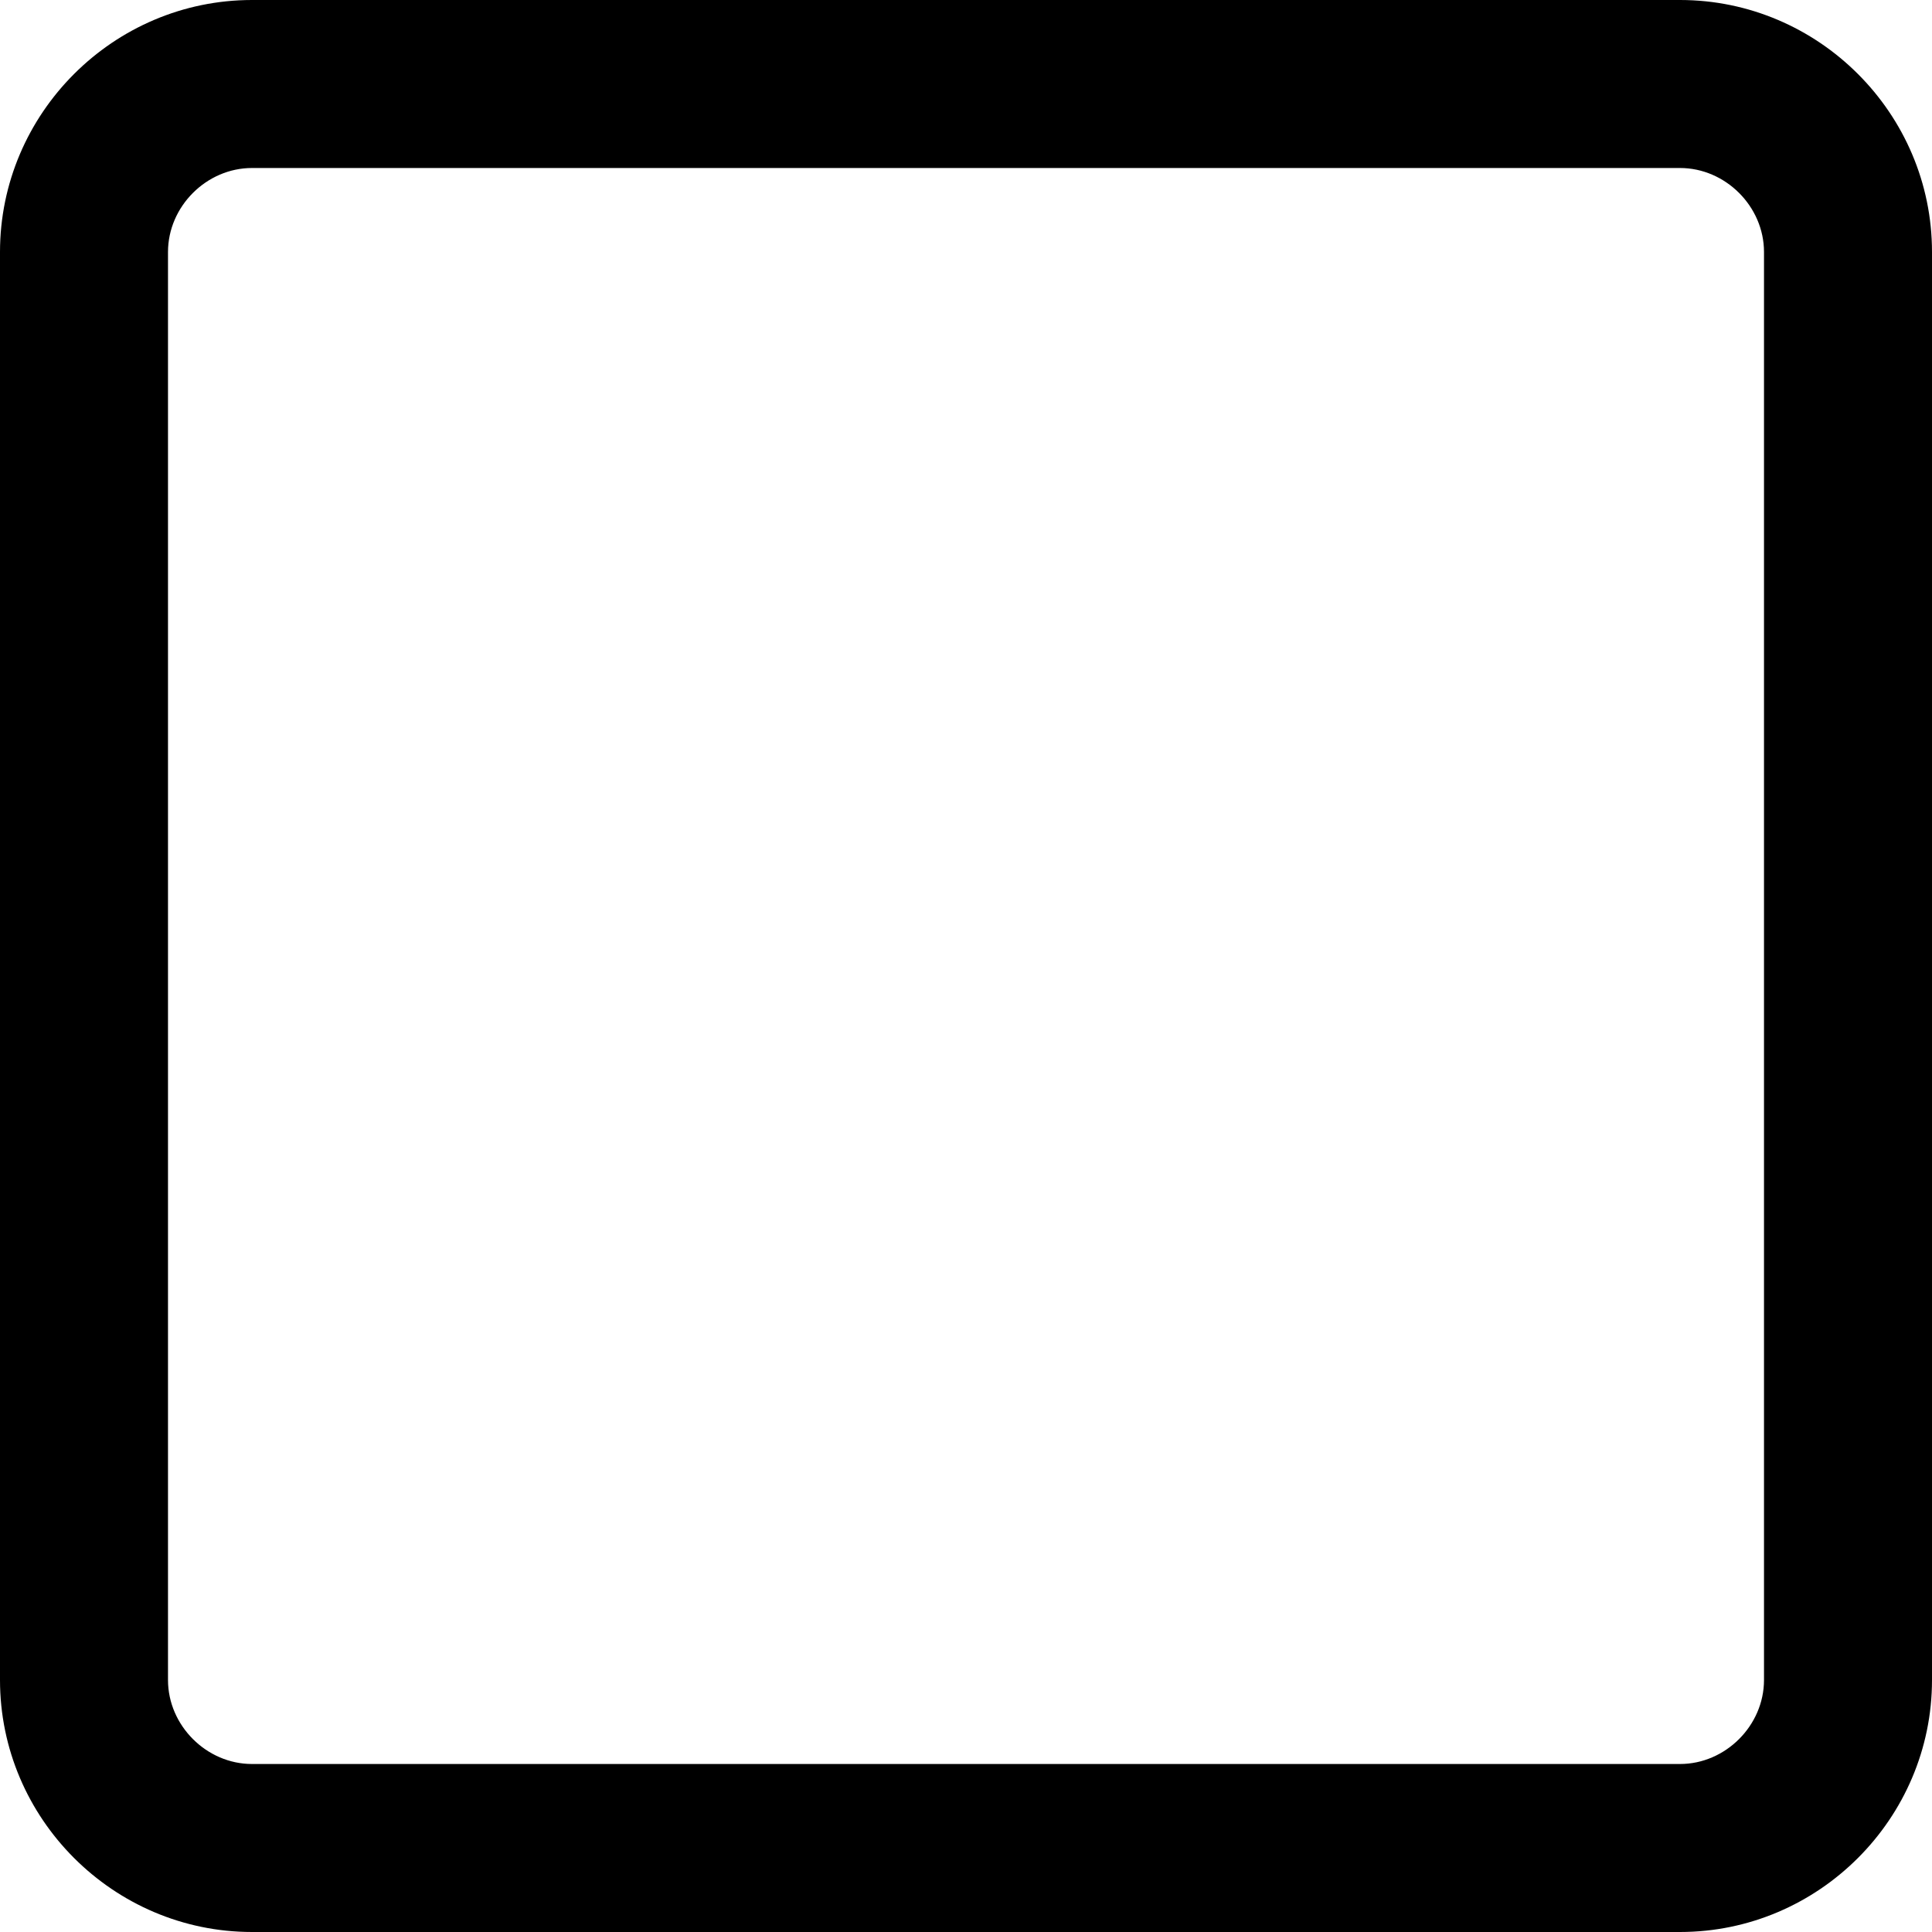
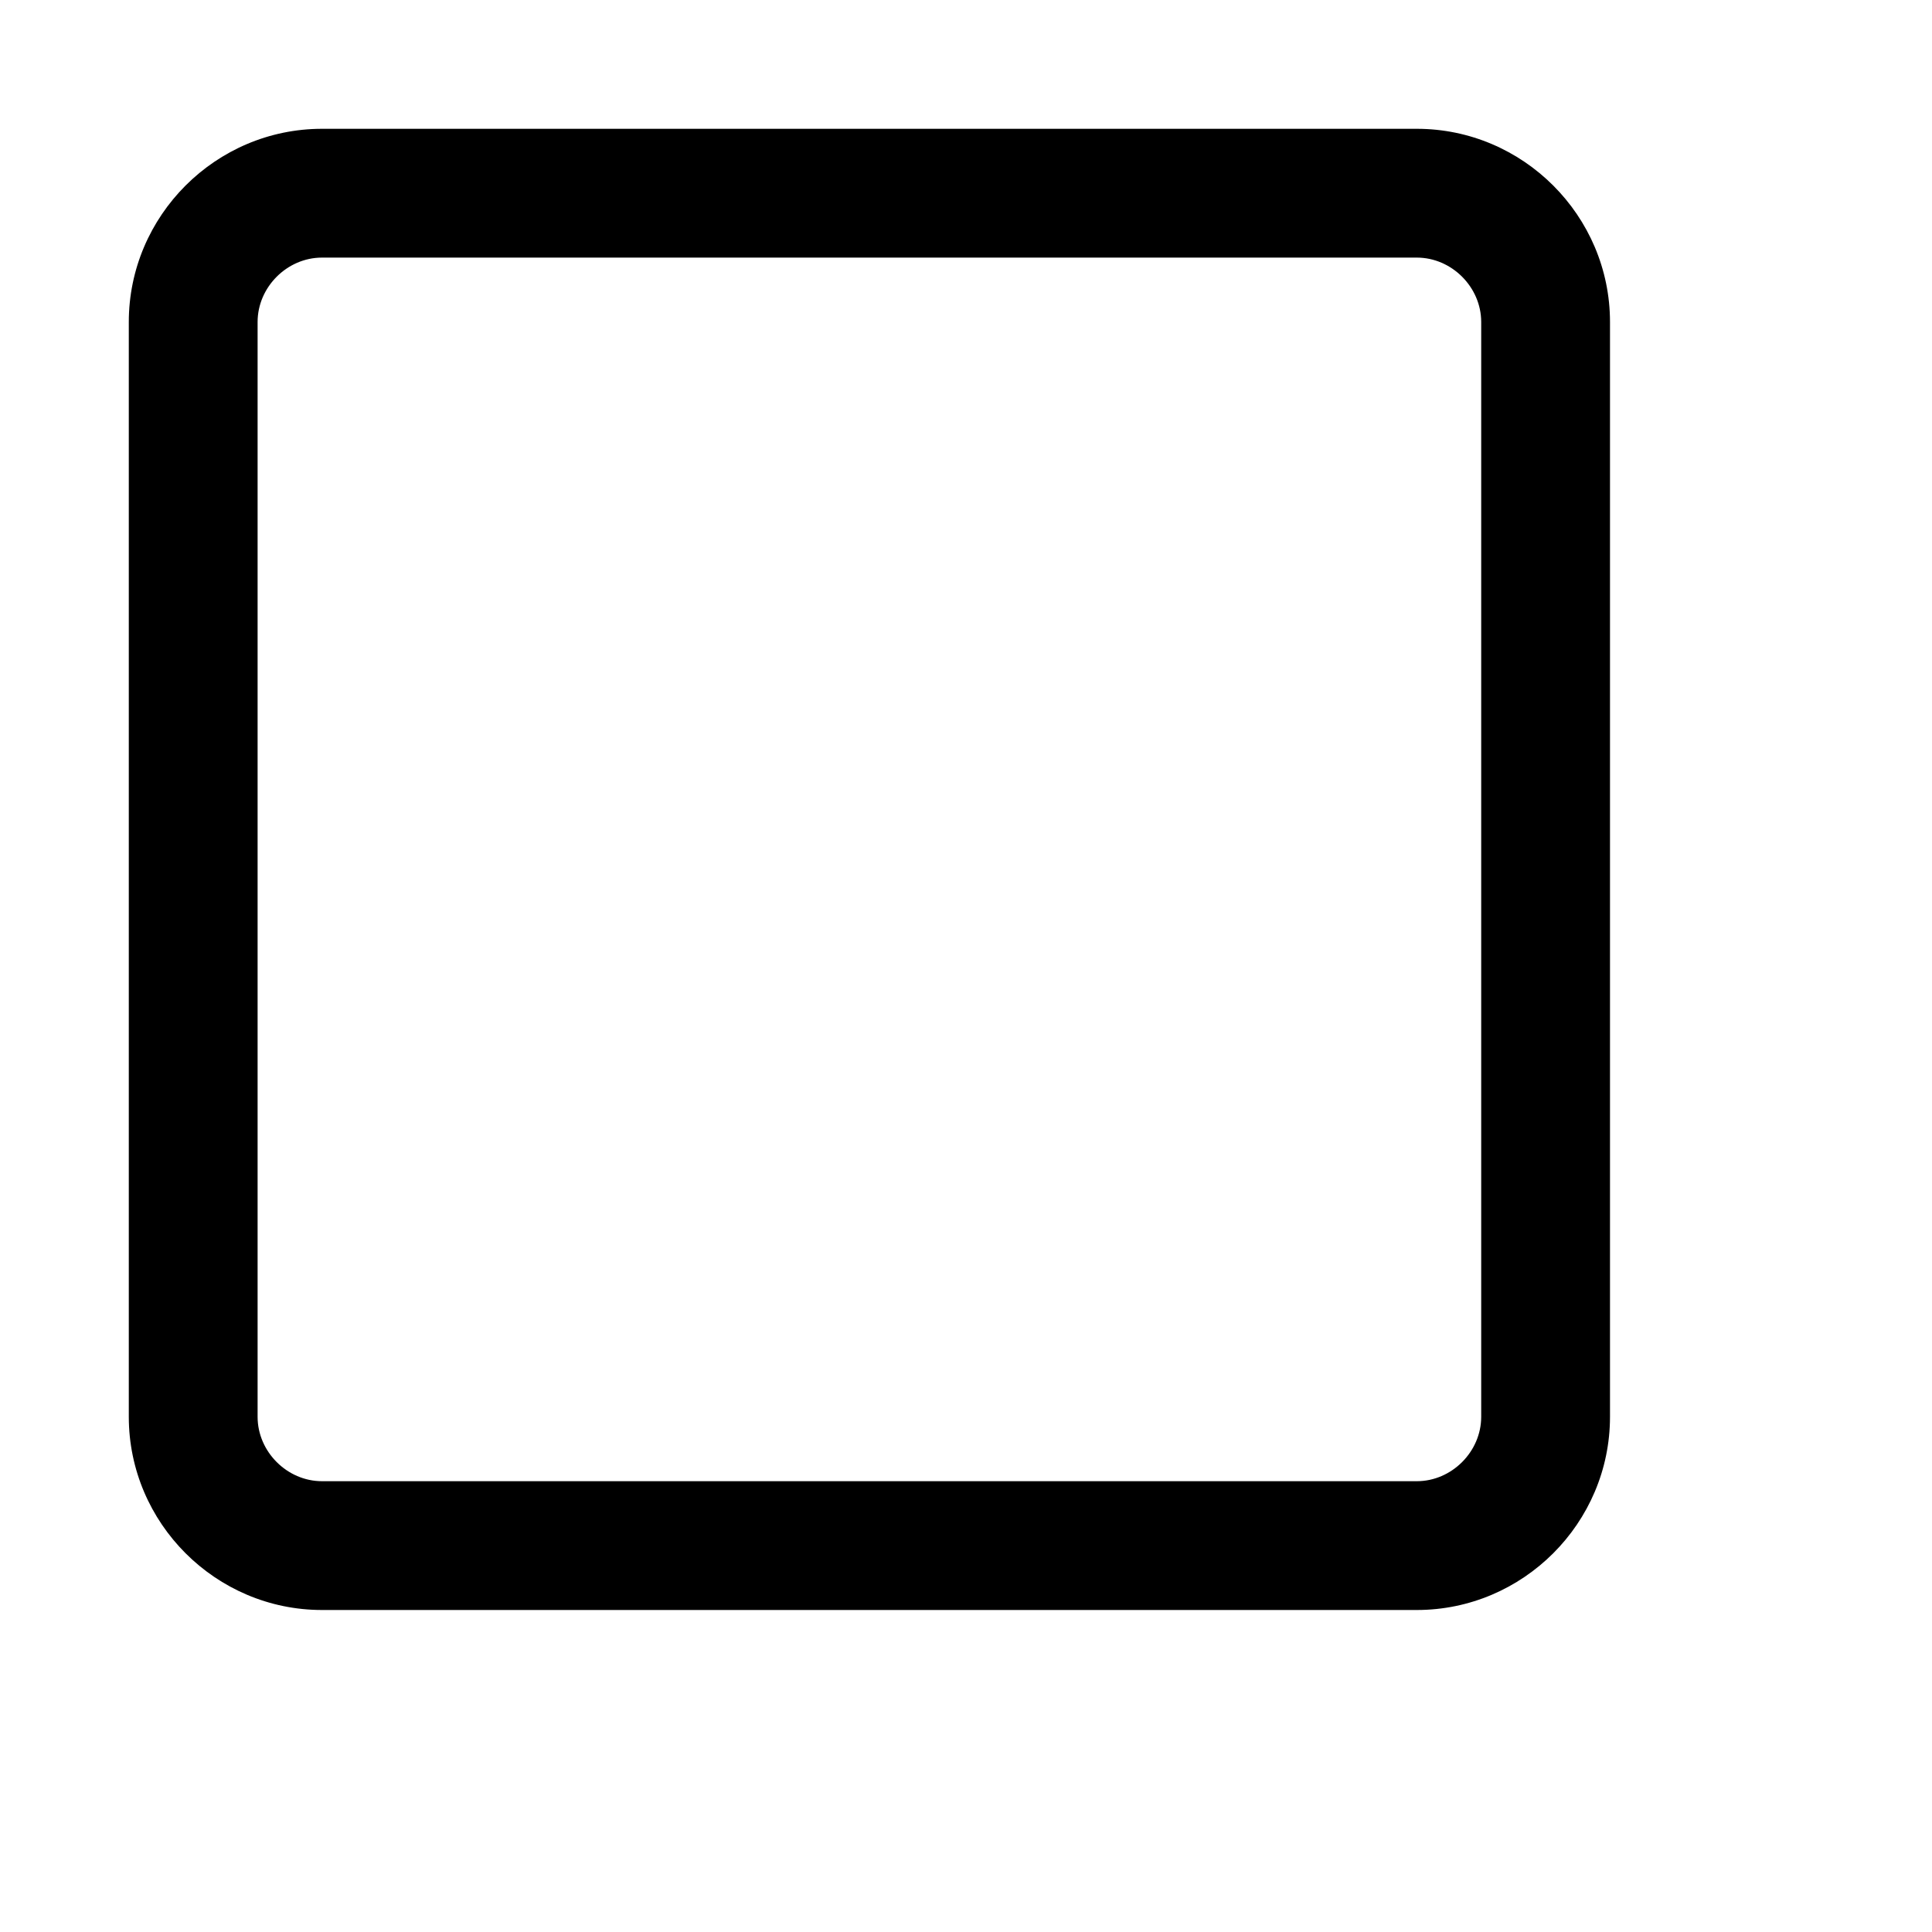
- <svg xmlns="http://www.w3.org/2000/svg" width="23" height="23" viewBox="0 0 23 23">
+ <svg xmlns="http://www.w3.org/2000/svg" width="30" height="30" viewBox="-2 -2 30 30">
  <path d="M20 2c.542 0 1 .458 1 1v17c0 .542-.458 1-1 1H3c-.542 0-1-.458-1-1V3c0-.542.458-1 1-1h17m0-2H3C1.35 0 0 1.35 0 3v17c0 1.65 1.35 3 3 3h17c1.65 0 3-1.35 3-3V3c0-1.65-1.35-3-3-3z" />
</svg>
